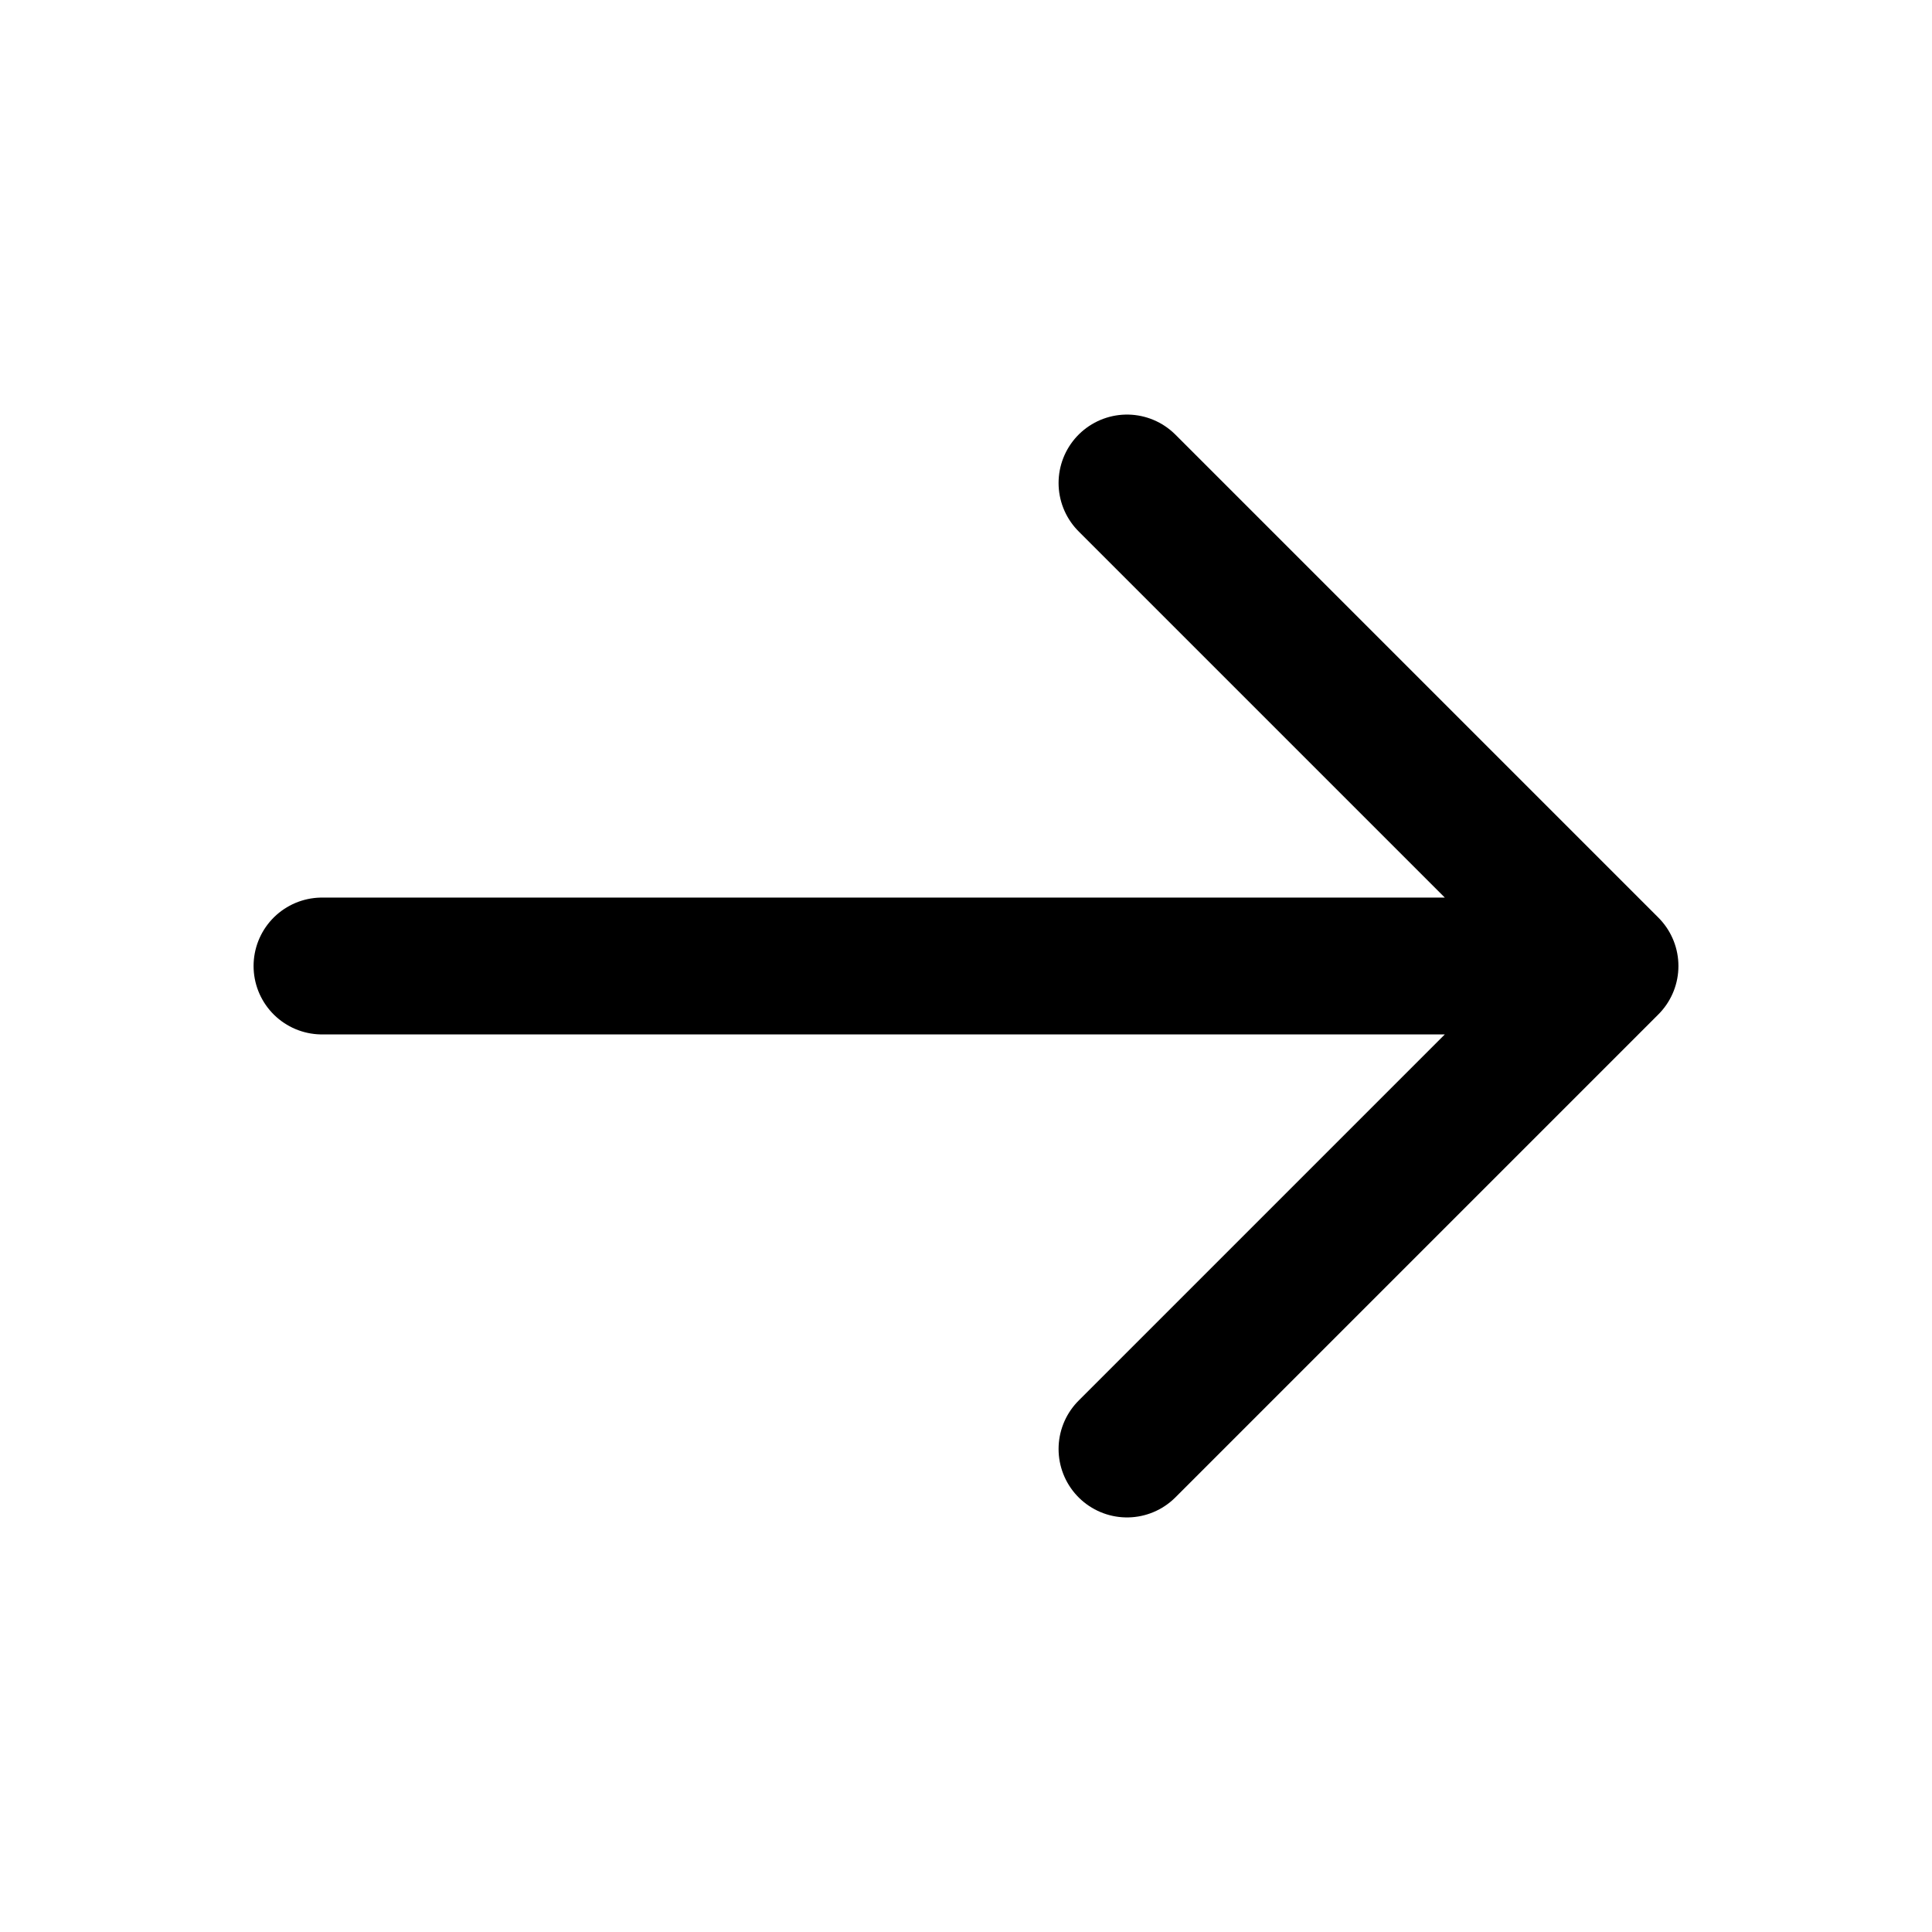
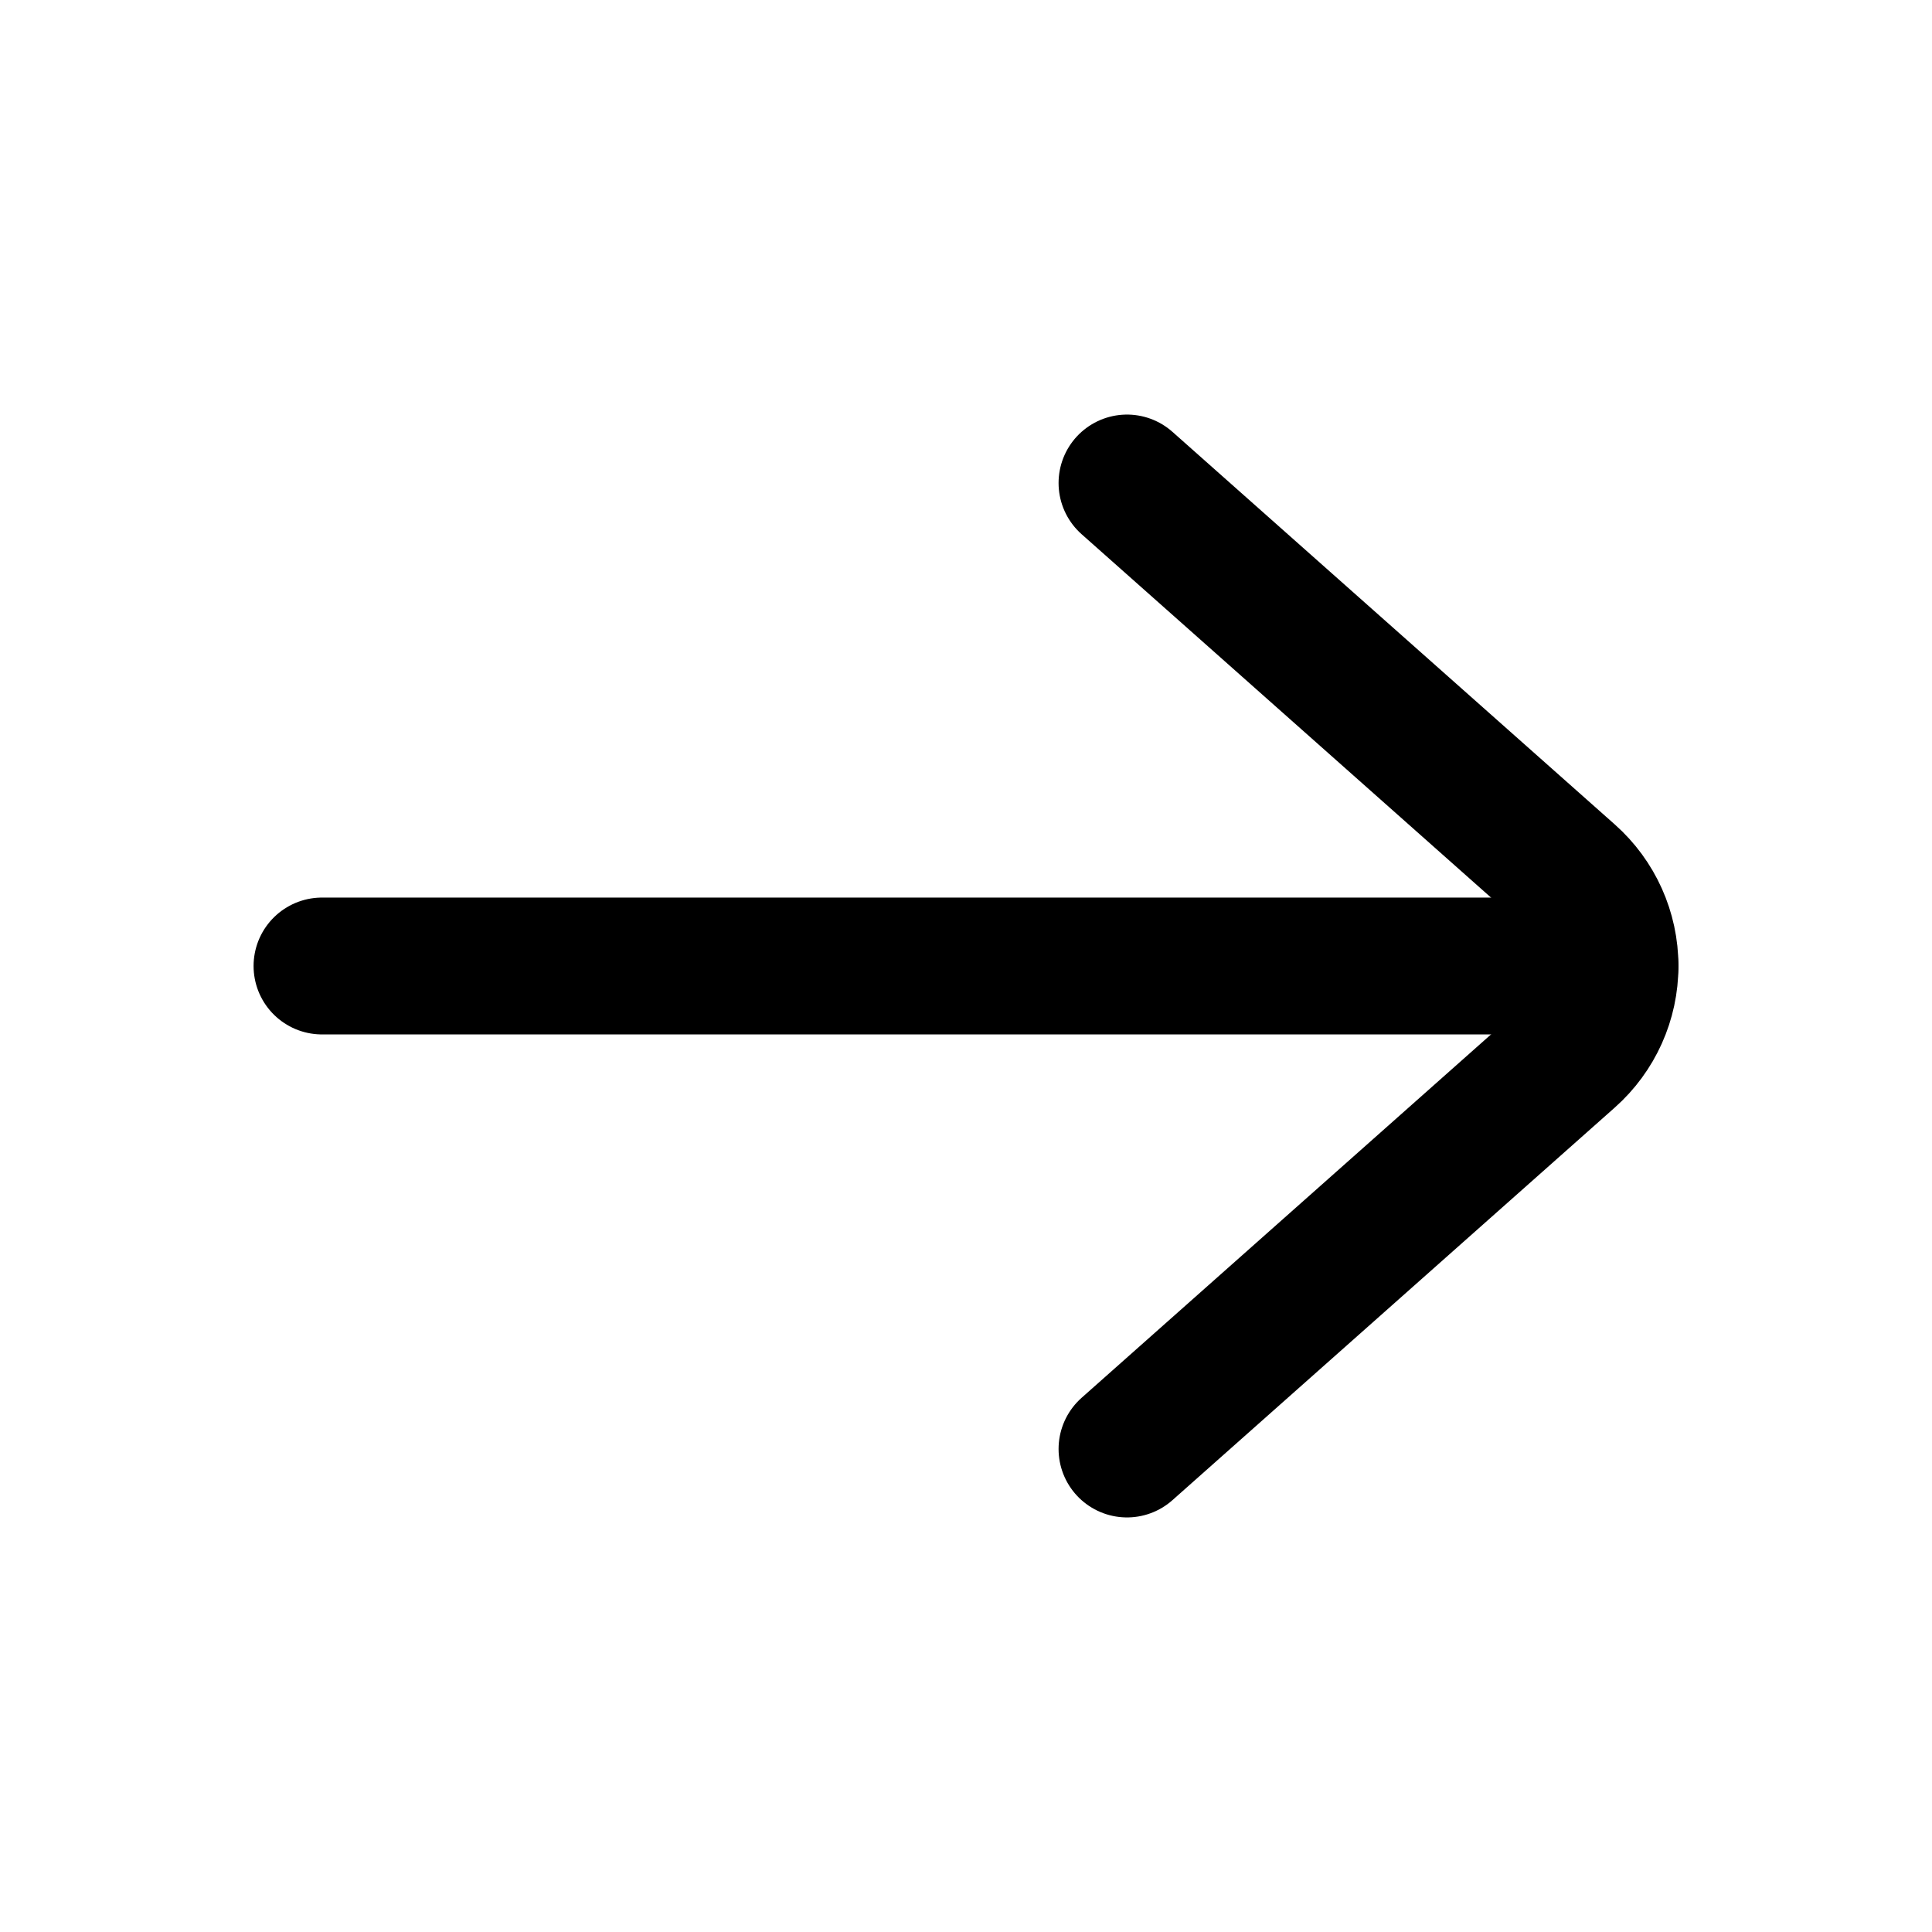
<svg xmlns="http://www.w3.org/2000/svg" viewBox="0 0 24 24" fill="none" stroke="currentColor" stroke-width="1.7" stroke-linecap="round" stroke-linejoin="round">
  <g data-part="body">
-     <path d="M4 12 H20 M14 6 L20 12 L14 18" />
+     <path d="M4 12 L20 12" />
+     <path d="M14 6 L19.496 10.878 A1.5 1.5 0 0 1 20 12 A1.5 1.5 0 0 1 19.496 13.122 L14 18" />
  </g>
</svg>
